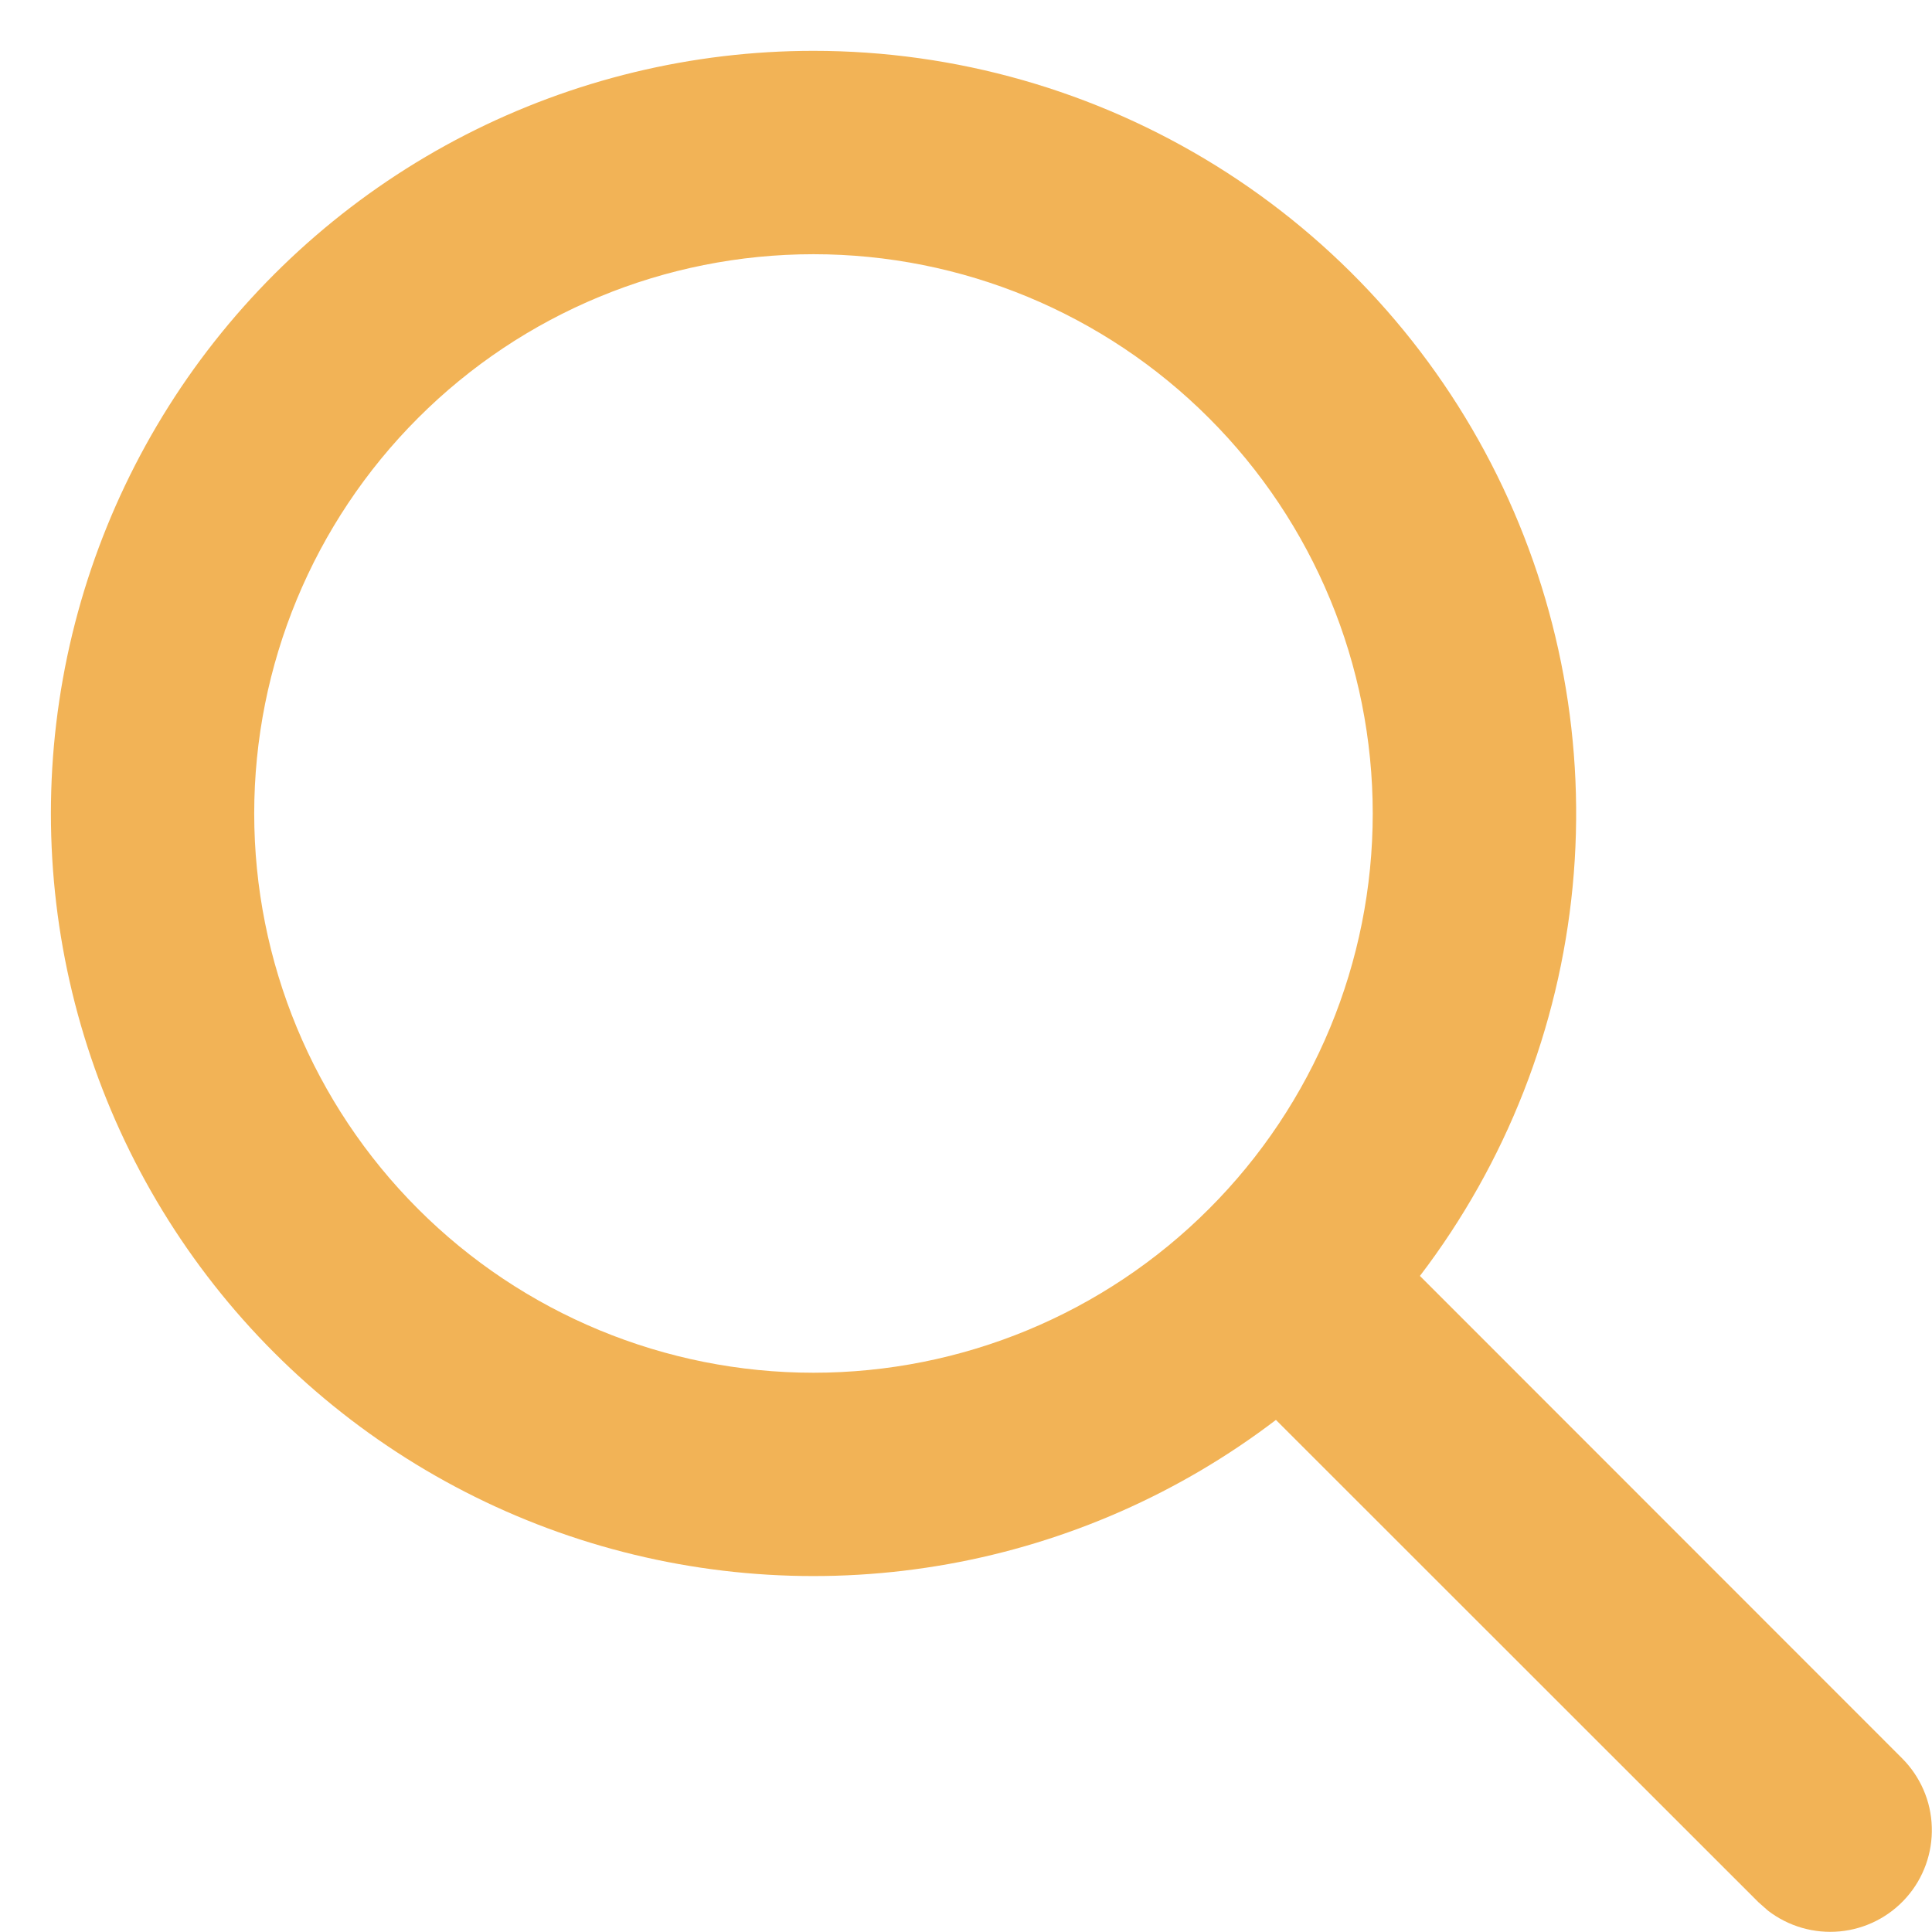
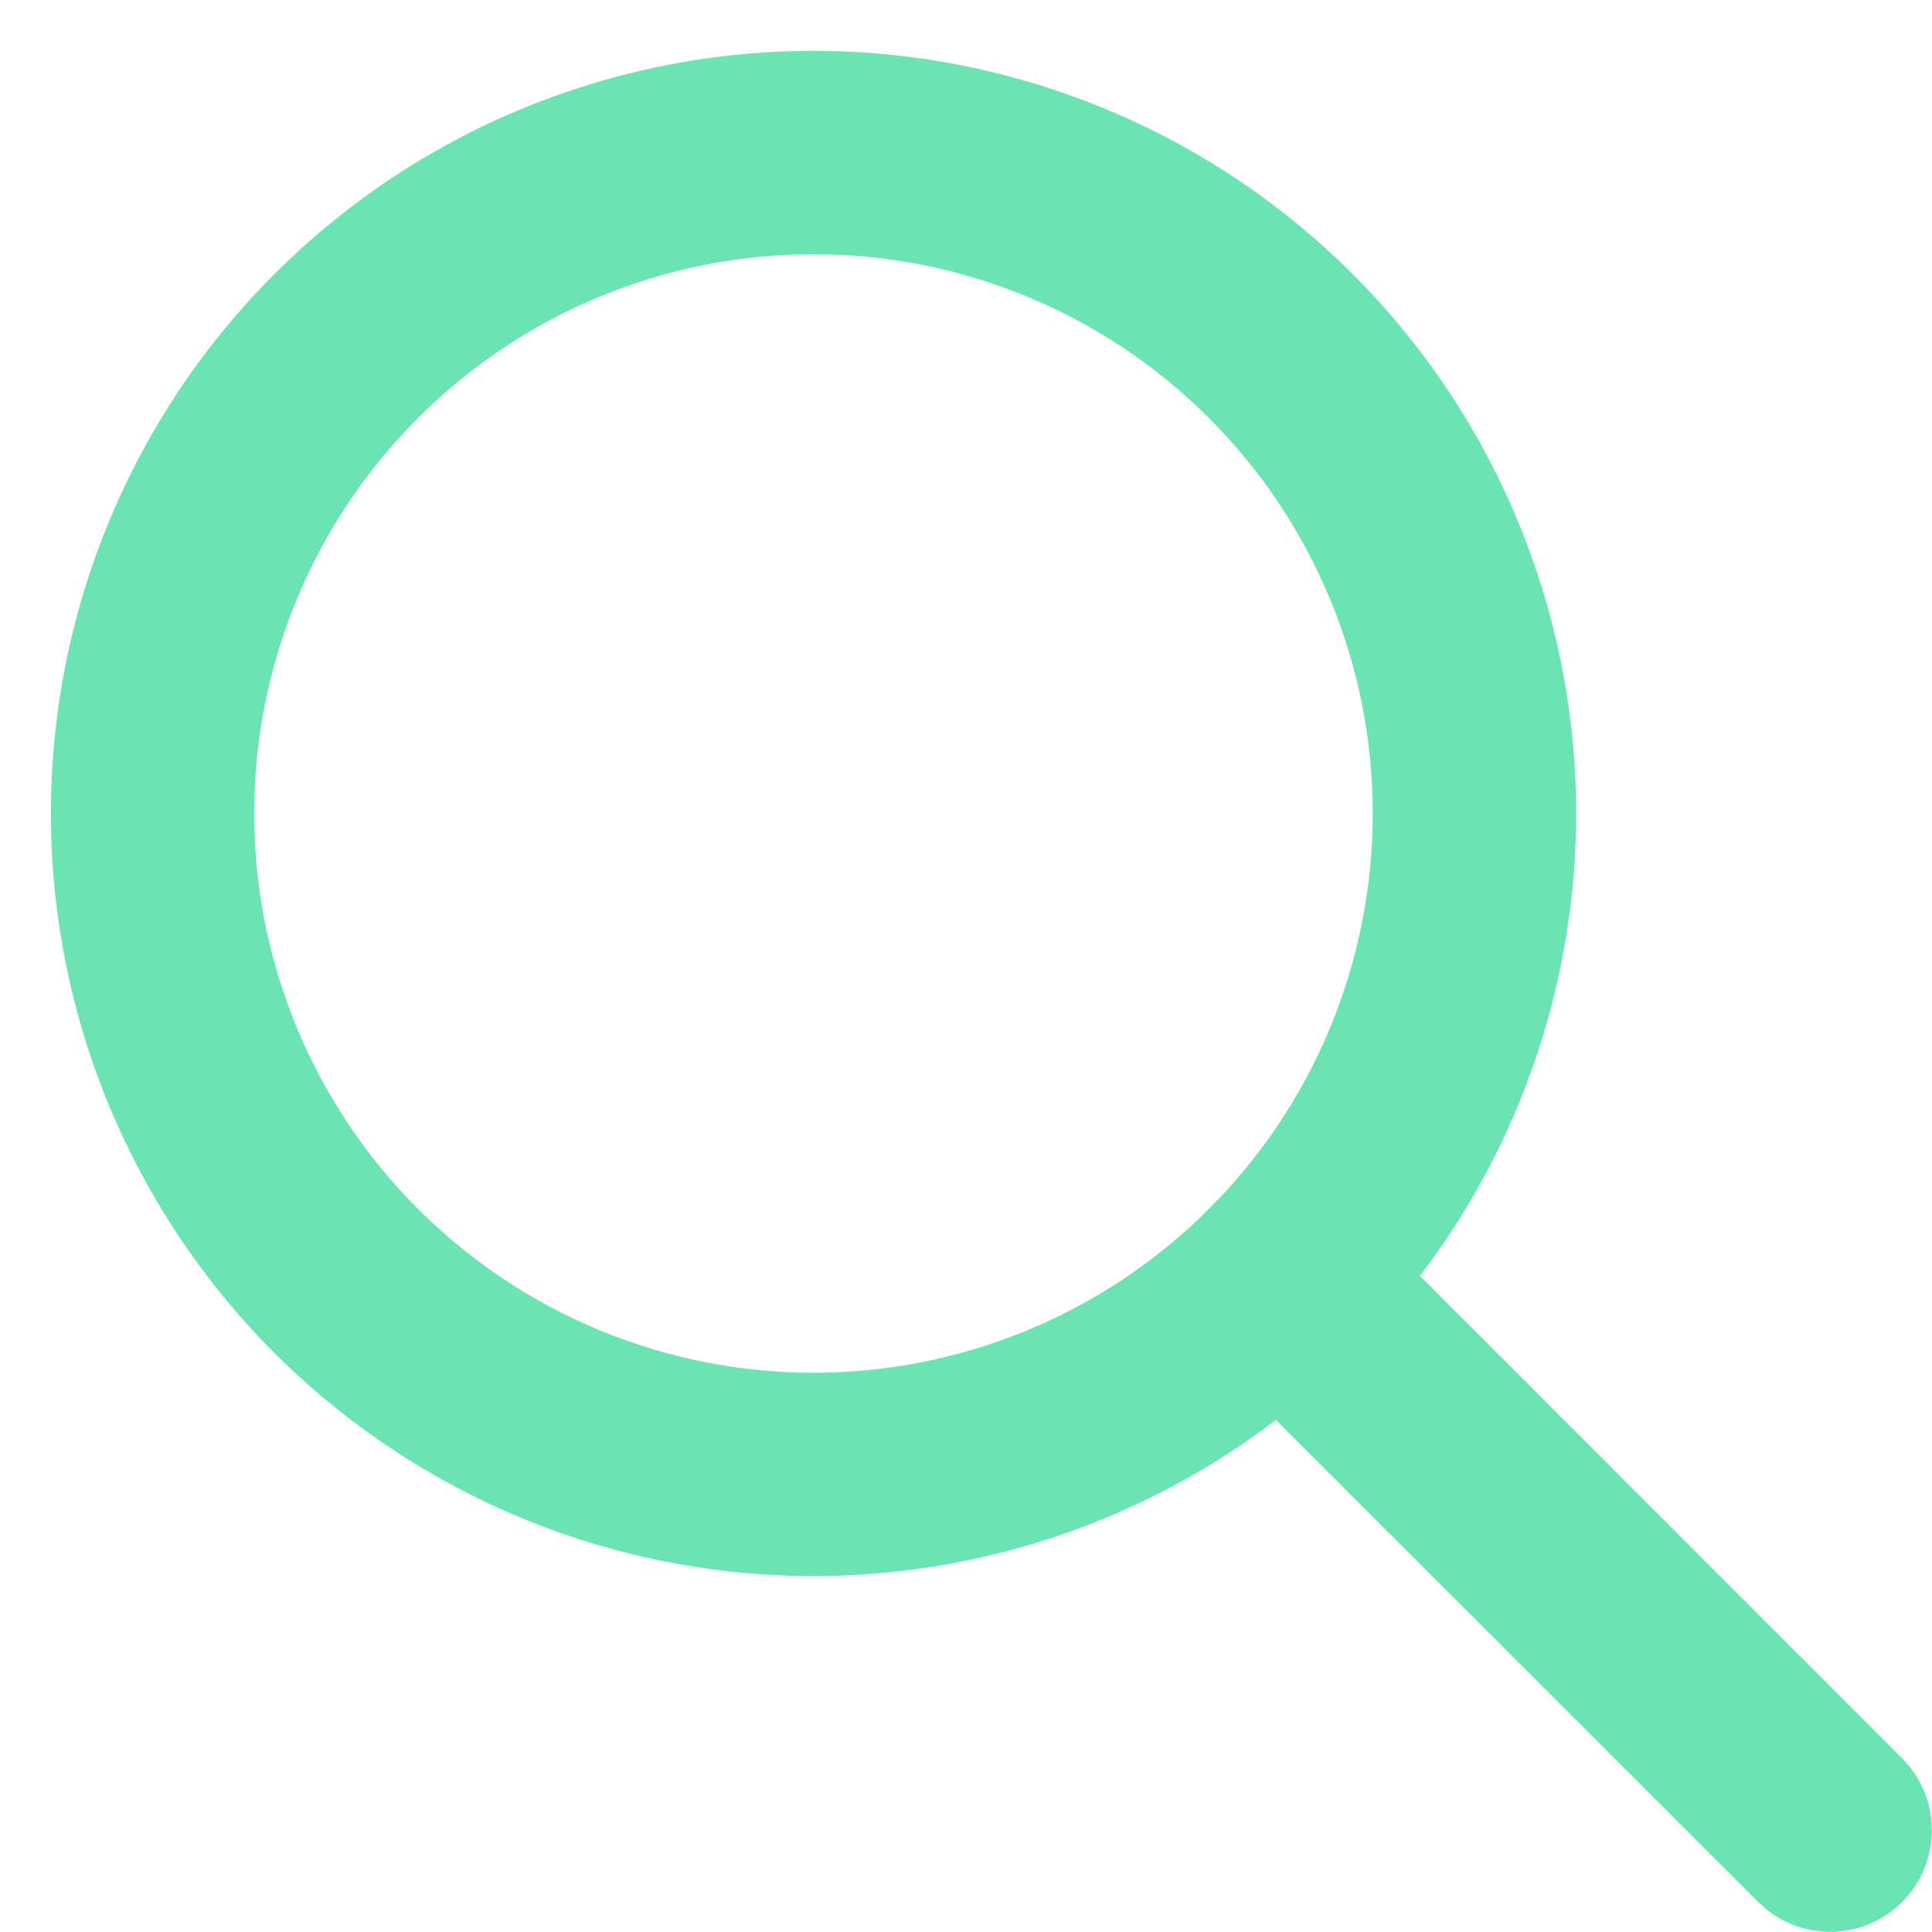
<svg xmlns="http://www.w3.org/2000/svg" viewBox="0 0 19 19" fill="none">
-   <path d="M8 0.5C9.398 0.5 10.768 0.891 11.956 1.628C13.144 2.365 14.102 3.42 14.722 4.673C15.342 5.926 15.6 7.327 15.466 8.718C15.332 10.11 14.812 11.436 13.964 12.548L18.707 17.293C18.886 17.473 18.991 17.714 18.998 17.968C19.006 18.222 18.917 18.47 18.749 18.66C18.581 18.851 18.346 18.97 18.094 18.994C17.841 19.018 17.588 18.945 17.387 18.79L17.293 18.707L12.548 13.964C11.601 14.686 10.496 15.172 9.324 15.382C8.151 15.592 6.946 15.52 5.807 15.172C4.668 14.824 3.629 14.209 2.775 13.38C1.92 12.55 1.276 11.528 0.895 10.4C0.514 9.272 0.407 8.069 0.583 6.891C0.759 5.713 1.213 4.595 1.907 3.627C2.602 2.66 3.516 1.871 4.576 1.327C5.635 0.784 6.809 0.5 8 0.5ZM8 2.5C6.541 2.5 5.142 3.079 4.111 4.111C3.08 5.142 2.5 6.541 2.5 8C2.5 9.459 3.08 10.858 4.111 11.889C5.142 12.921 6.541 13.5 8 13.5C9.459 13.5 10.858 12.921 11.889 11.889C12.921 10.858 13.5 9.459 13.5 8C13.5 6.541 12.921 5.142 11.889 4.111C10.858 3.079 9.459 2.5 8 2.5Z" fill="#F2B356" />
+   <path d="M8 0.5C9.398 0.5 10.768 0.891 11.956 1.628C13.144 2.365 14.102 3.42 14.722 4.673C15.342 5.926 15.6 7.327 15.466 8.718C15.332 10.11 14.812 11.436 13.964 12.548L18.707 17.293C18.886 17.473 18.991 17.714 18.998 17.968C19.006 18.222 18.917 18.47 18.749 18.66C18.581 18.851 18.346 18.97 18.093 18.994C17.841 19.018 17.588 18.945 17.387 18.79L17.293 18.707L12.548 13.964C11.601 14.686 10.496 15.172 9.323 15.382C8.151 15.592 6.946 15.52 5.807 15.172C4.668 14.824 3.629 14.209 2.774 13.38C1.92 12.55 1.276 11.528 0.895 10.4C0.514 9.272 0.407 8.069 0.583 6.891C0.759 5.713 1.213 4.595 1.907 3.627C2.602 2.66 3.516 1.871 4.576 1.327C5.635 0.784 6.809 0.5 8 0.5ZM8 2.5C6.541 2.5 5.142 3.079 4.111 4.111C3.079 5.142 2.5 6.541 2.5 8C2.5 9.459 3.079 10.858 4.111 11.889C5.142 12.921 6.541 13.5 8 13.5C9.459 13.5 10.858 12.921 11.889 11.889C12.921 10.858 13.5 9.459 13.5 8C13.5 6.541 12.921 5.142 11.889 4.111C10.858 3.079 9.459 2.5 8 2.5Z" fill="#6BE3B3" />
</svg>
